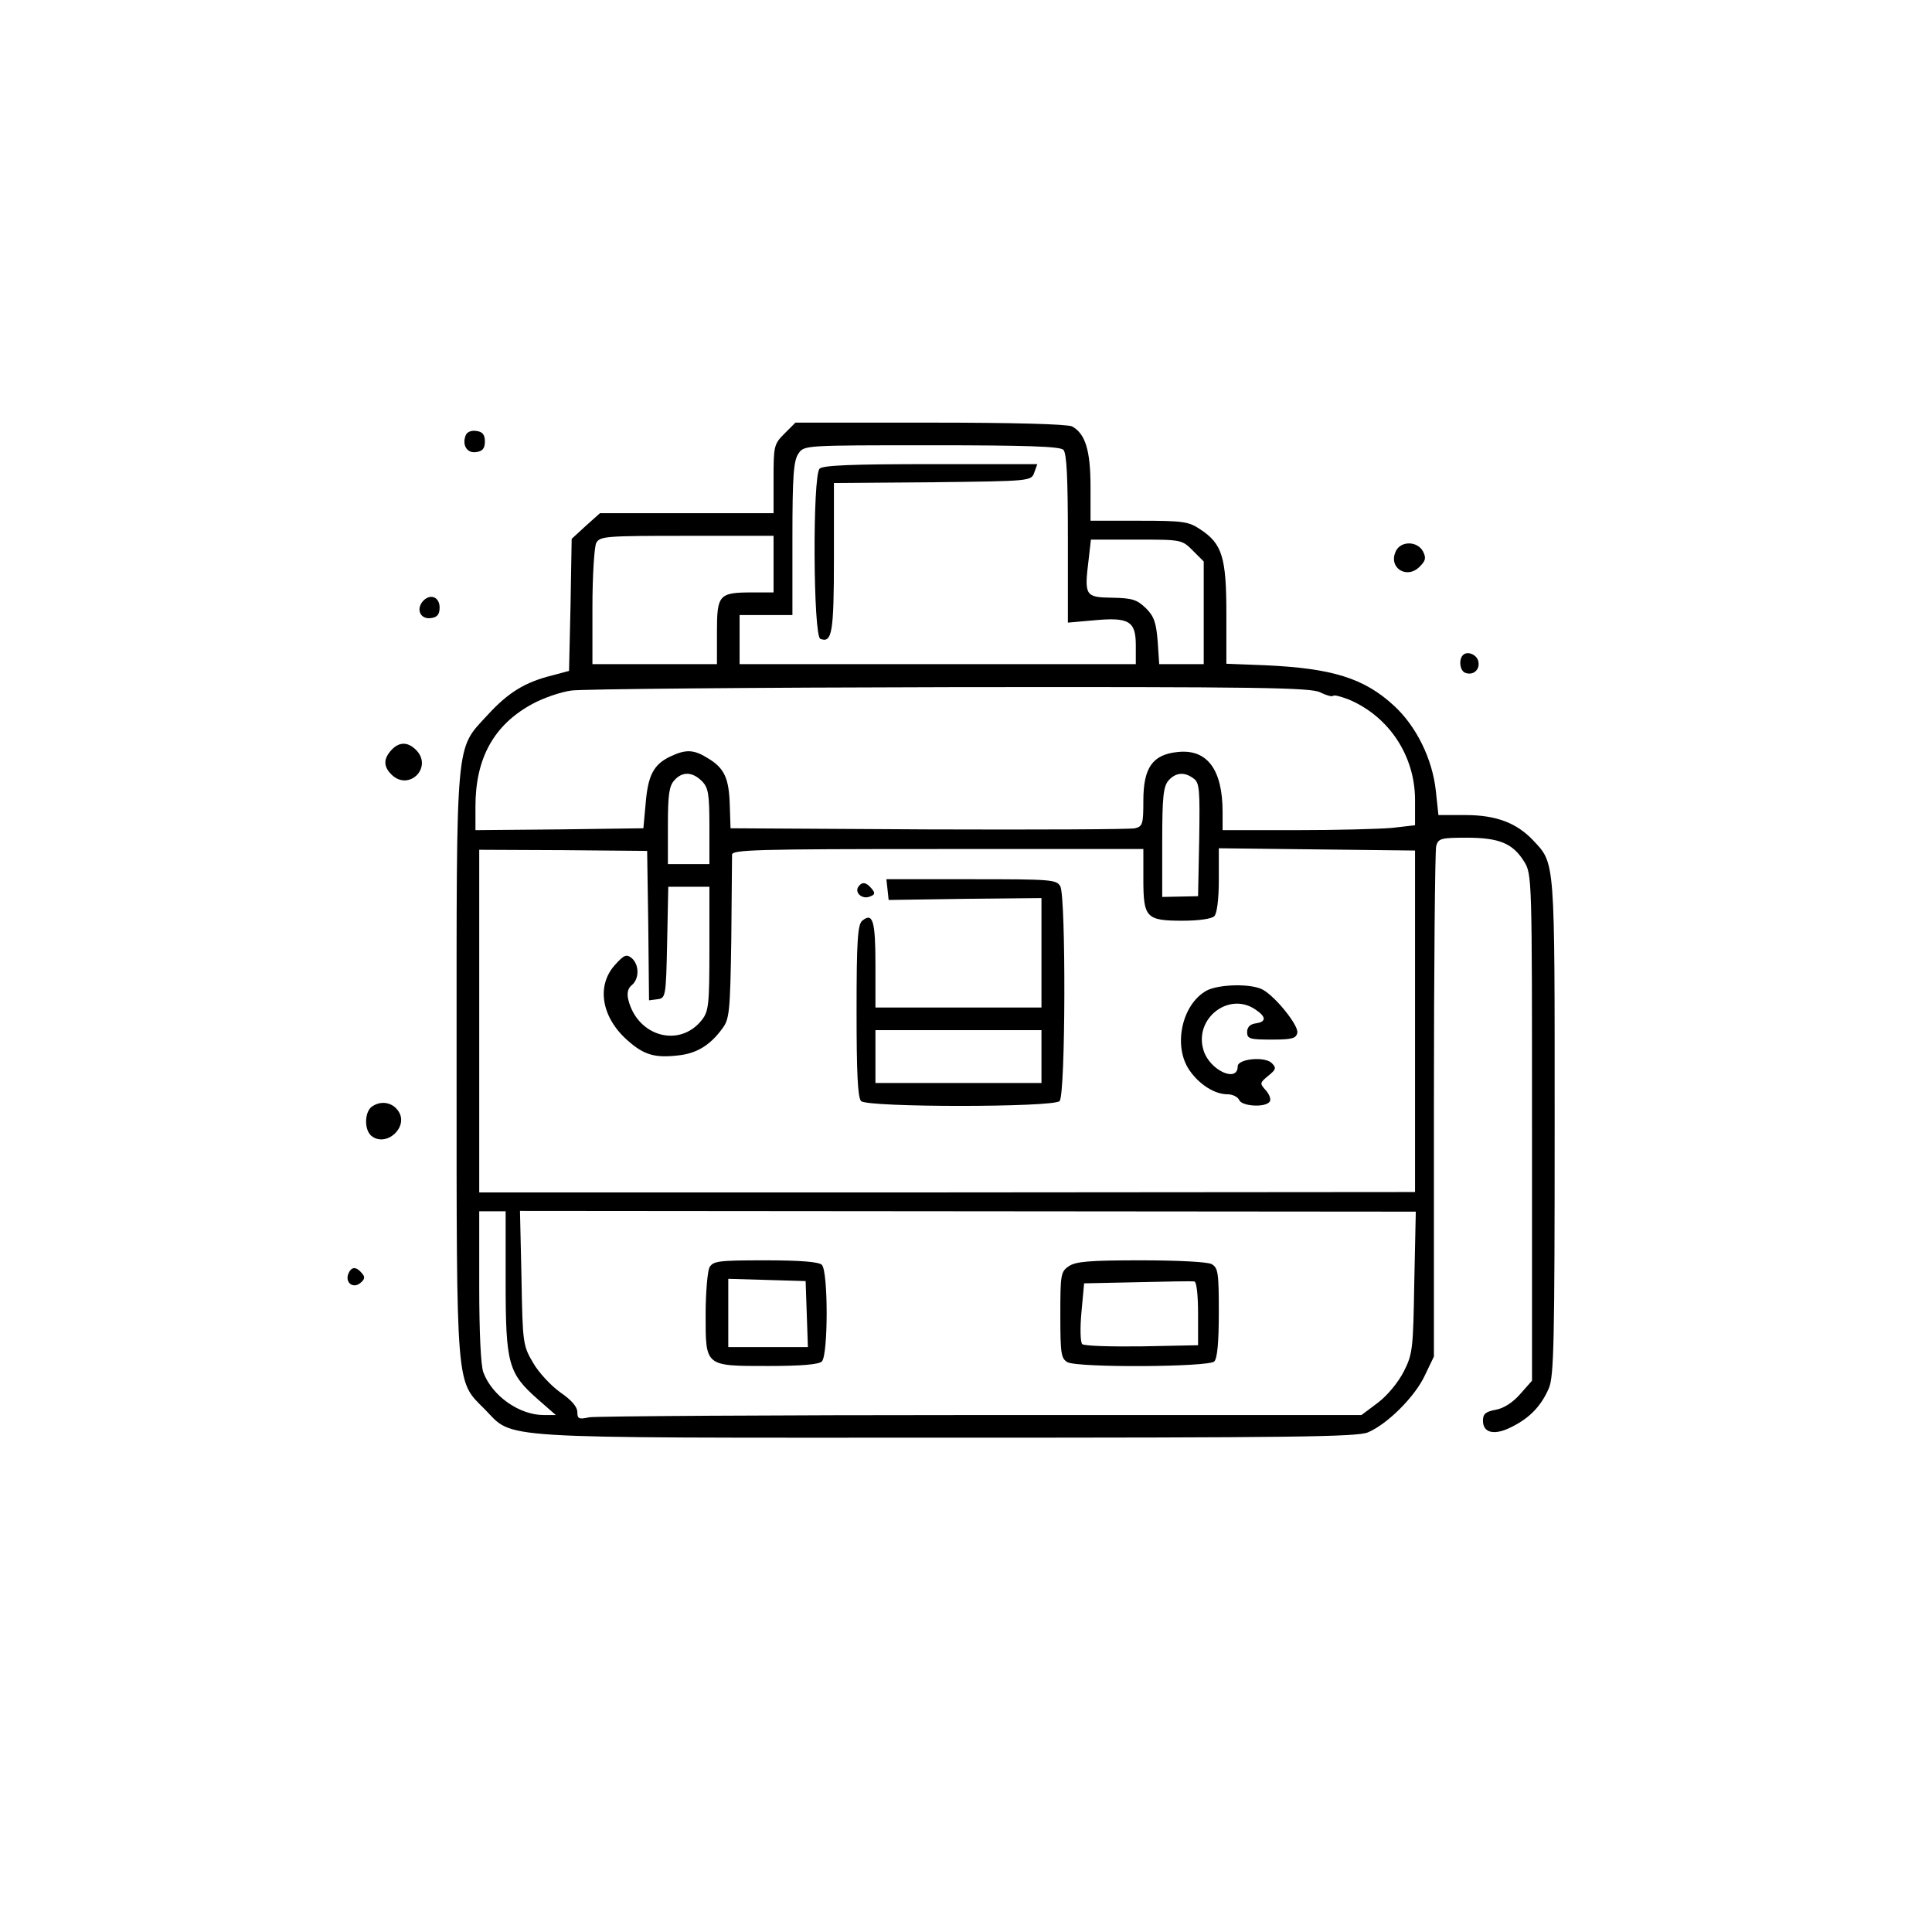
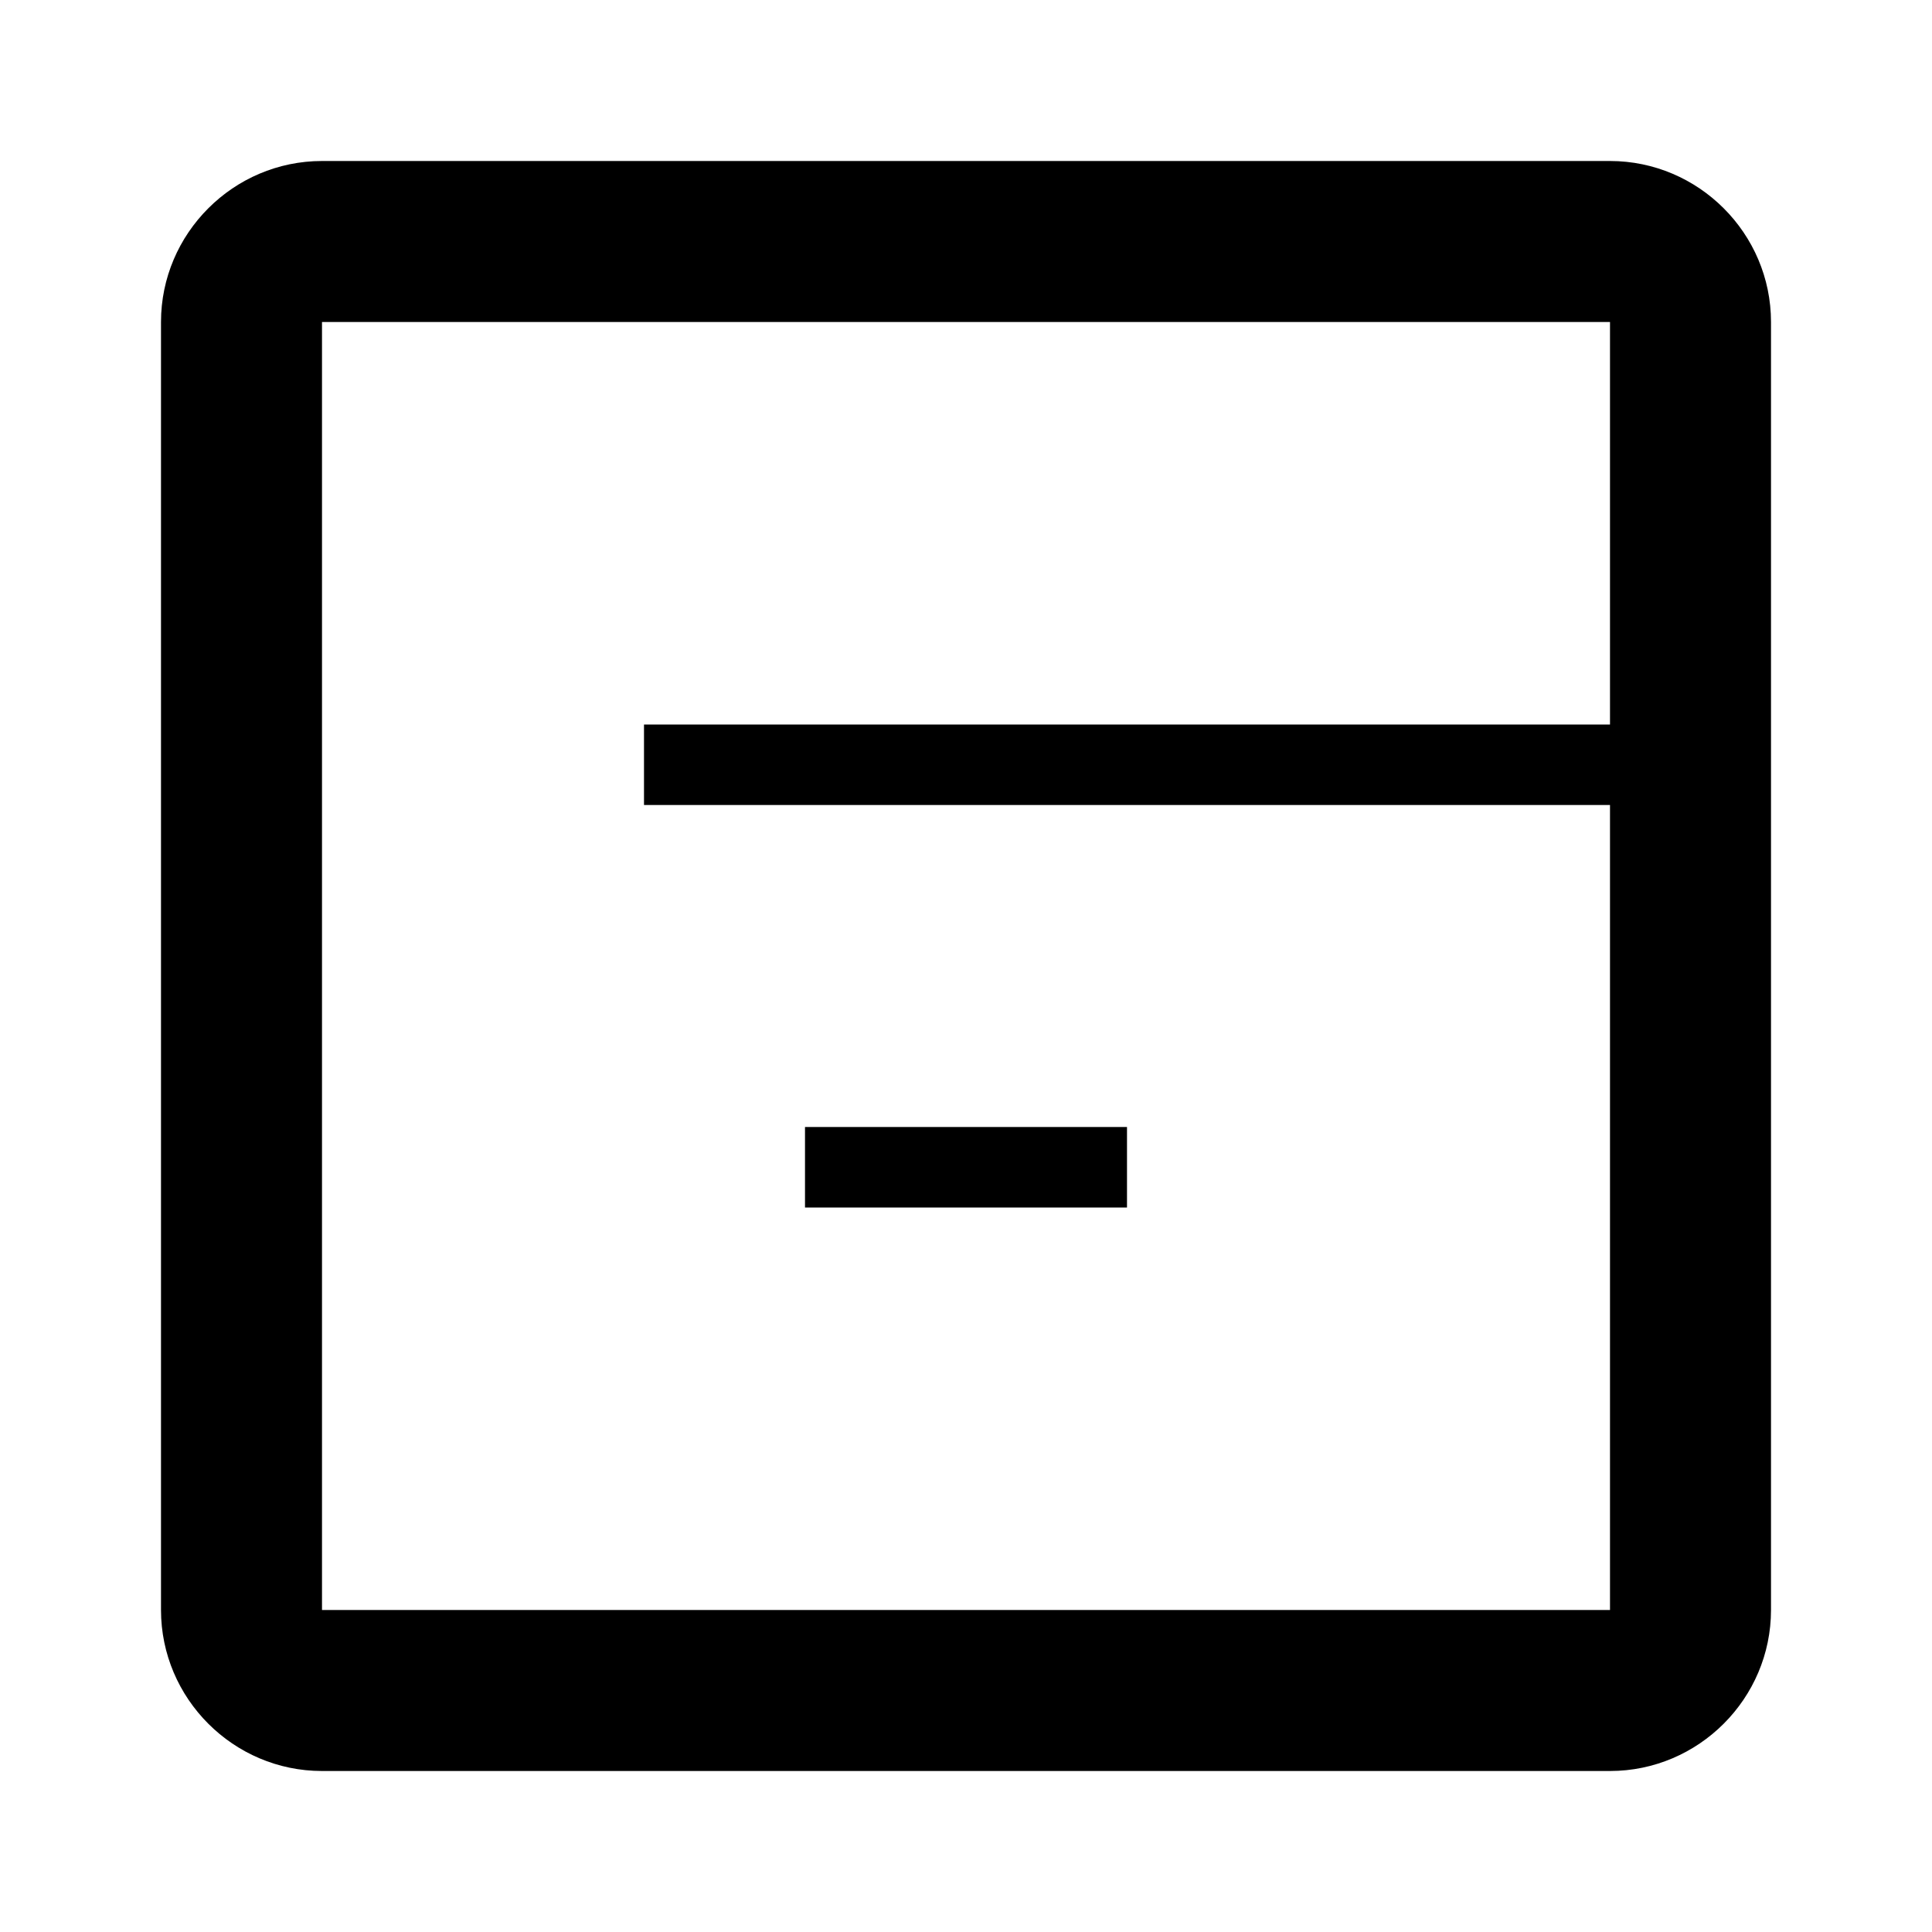
- <svg xmlns="http://www.w3.org/2000/svg" version="1.0" width="512pt" height="512pt" viewBox="0 0 512 512" preserveAspectRatio="xMidYMid meet">
-   <g transform="translate(0,512) scale(0.1,-0.1)" fill="#000000" stroke="none">
-     <path d="M2079 3971 c-28 -28 -29 -33 -29 -120 l0 -91 -230 0 -230 0 -38 -34 -37 -34 -3 -175 -4 -175 -45 -12 c-72 -18 -116 -45 -171 -105 -86 -94 -82 -49 -82 -925 0 -868 -2 -838 74 -914 80 -81 3 -76 1223 -76 915 0 1089 2 1118 14 52 22 125 95 151 151 l24 50 0 665 c0 366 3 675 6 688 6 20 12 22 81 22 86 0 122 -15 152 -63 21 -34 21 -42 21 -705 l0 -671 -31 -35 c-19 -22 -43 -38 -65 -42 -27 -5 -34 -11 -34 -29 0 -33 31 -40 77 -16 48 24 78 56 98 103 13 32 15 124 15 693 0 716 2 695 -58 759 -43 45 -97 66 -178 66 l-72 0 -7 65 c-9 83 -51 170 -111 225 -79 73 -164 99 -341 107 l-103 4 0 132 c0 150 -11 186 -69 224 -31 21 -46 23 -162 23 l-129 0 0 90 c0 97 -14 141 -49 160 -13 6 -151 10 -376 10 l-357 0 -29 -29z m739 -43 c9 -9 12 -75 12 -235 l0 -223 68 6 c94 9 112 -2 112 -66 l0 -50 -525 0 -525 0 0 65 0 65 70 0 70 0 0 203 c0 167 3 206 16 225 15 22 15 22 353 22 249 0 340 -3 349 -12z m-768 -303 l0 -75 -56 0 c-89 0 -94 -6 -94 -105 l0 -85 -165 0 -165 0 0 151 c0 84 5 159 10 170 10 18 24 19 240 19 l230 0 0 -75z m1111 36 l29 -29 0 -136 0 -136 -59 0 -59 0 -4 60 c-4 49 -9 66 -31 88 -24 23 -36 27 -90 28 -71 1 -74 5 -62 101 l6 53 120 0 c120 0 121 0 150 -29z m338 -376 c16 -8 31 -12 34 -9 3 3 21 -2 42 -10 106 -45 175 -149 175 -266 l0 -67 -61 -7 c-34 -3 -149 -6 -255 -6 l-194 0 0 48 c0 113 -41 168 -120 159 -66 -7 -90 -42 -90 -129 0 -62 -2 -68 -22 -73 -13 -3 -259 -4 -548 -3 l-524 3 -2 61 c-2 71 -14 98 -57 124 -38 24 -59 25 -101 5 -44 -21 -59 -50 -65 -125 l-6 -65 -222 -3 -223 -2 0 63 c0 128 49 216 150 271 29 16 75 32 104 36 28 4 480 8 1004 9 818 1 957 -1 981 -14z m-1639 -235 c17 -17 20 -33 20 -120 l0 -100 -55 0 -55 0 0 102 c0 80 3 105 17 120 21 24 48 23 73 -2z m1303 7 c16 -11 17 -30 15 -162 l-3 -150 -47 -1 -48 -1 0 145 c0 121 3 148 17 164 19 21 42 23 66 5z m-1445 -390 l2 -198 23 3 c21 3 22 7 25 151 l3 147 54 0 55 0 0 -164 c0 -149 -2 -166 -20 -189 -59 -75 -171 -44 -195 54 -4 17 -1 30 9 38 21 17 20 55 0 72 -14 11 -20 9 -45 -19 -49 -55 -35 -139 35 -200 43 -38 72 -46 133 -39 49 5 85 27 117 71 19 25 21 43 24 236 1 115 2 216 2 225 0 13 62 15 545 15 l545 0 0 -79 c0 -103 7 -111 104 -111 43 0 77 5 84 12 7 7 12 44 12 96 l0 84 260 -3 260 -3 0 -453 0 -452 -1240 -1 -1240 0 0 454 0 454 223 -1 222 -2 3 -198z m-378 -944 c0 -218 7 -242 85 -311 l48 -42 -32 0 c-65 0 -137 51 -160 113 -7 17 -11 111 -11 228 l0 199 35 0 35 0 0 -187z m2408 -1 c-3 -176 -4 -190 -28 -237 -15 -29 -43 -63 -68 -82 l-44 -33 -1008 0 c-554 0 -1022 -3 -1039 -6 -27 -6 -31 -4 -31 14 0 14 -16 32 -45 52 -24 17 -57 52 -72 78 -27 46 -28 51 -31 225 l-4 178 1187 -1 1187 -1 -4 -187z" />
-     <path d="M2172 3878 c-19 -19 -17 -444 2 -451 31 -12 36 16 36 215 l0 198 261 2 c261 3 262 3 270 26 l8 22 -282 0 c-207 0 -286 -3 -295 -12z" />
-     <path d="M2352 2763 l3 -28 203 3 202 2 0 -145 0 -145 -220 0 -220 0 0 114 c0 116 -7 139 -35 116 -12 -10 -15 -53 -15 -239 0 -163 3 -230 12 -239 17 -17 509 -17 526 0 16 16 17 540 2 569 -10 18 -23 19 -236 19 l-225 0 3 -27z m408 -443 l0 -70 -220 0 -220 0 0 70 0 70 220 0 220 0 0 -70z" />
-     <path d="M2274 2769 c-9 -16 12 -33 31 -25 14 5 15 9 5 21 -15 18 -26 19 -36 4z" />
-     <path d="M3198 2495 c-66 -36 -90 -147 -46 -211 26 -38 67 -64 101 -64 14 0 27 -7 31 -15 6 -17 71 -21 81 -4 4 5 -1 19 -10 29 -17 19 -17 20 6 39 21 17 22 21 9 34 -19 18 -90 11 -90 -9 0 -44 -73 -11 -90 41 -28 85 67 159 138 109 28 -19 28 -32 0 -36 -15 -2 -23 -10 -23 -23 0 -18 7 -20 65 -20 54 0 65 3 68 18 4 19 -57 95 -91 114 -30 17 -116 15 -149 -2z" />
-     <path d="M1880 1761 c-5 -11 -10 -67 -10 -124 0 -139 -3 -137 166 -137 88 0 134 4 142 12 17 17 17 239 0 256 -8 8 -56 12 -150 12 -126 0 -138 -2 -148 -19z m258 -123 l3 -88 -106 0 -105 0 0 90 0 91 103 -3 102 -3 3 -87z" />
-     <path d="M2832 1764 c-21 -14 -22 -23 -22 -129 0 -103 2 -115 19 -125 29 -15 374 -13 389 2 8 8 12 51 12 130 0 106 -2 118 -19 128 -11 6 -91 10 -188 10 -136 0 -173 -3 -191 -16z m343 -125 l0 -84 -149 -3 c-82 -1 -153 1 -158 6 -5 5 -6 43 -2 85 l7 76 141 3 c77 2 146 3 151 2 6 0 10 -36 10 -85z" />
-     <path d="M1234 3966 c-10 -26 4 -48 28 -44 17 2 23 10 23 28 0 18 -6 26 -23 28 -13 2 -25 -3 -28 -12z" />
-     <path d="M3700 3661 c-23 -44 27 -78 62 -43 16 16 18 23 9 41 -15 27 -57 28 -71 2z" />
-     <path d="M1120 3526 c-18 -22 -5 -48 22 -44 17 2 23 10 23 28 0 29 -26 38 -45 16z" />
-     <path d="M3877 3384 c-12 -12 -8 -42 6 -47 21 -8 39 8 35 29 -3 19 -29 30 -41 18z" />
-     <path d="M1037 3132 c-22 -24 -21 -45 3 -67 45 -40 105 20 65 65 -23 25 -47 25 -68 2z" />
-     <path d="M988 2189 c-22 -12 -24 -62 -4 -79 39 -32 100 23 72 65 -15 23 -44 29 -68 14z" />
-     <path d="M923 1744 c-9 -23 13 -40 32 -24 12 10 13 16 4 26 -15 18 -28 18 -36 -2z" />
-   </g>
+ <svg xmlns="http://www.w3.org/2000/svg" width="24" height="24" viewBox="0 0 24 24">
+   <path d="M4 2h16c1.1 0 2 .9 2 2v16c0 1.1-.9 2-2 2H4c-1.1 0-2-.9-2-2V4c0-1.1.9-2 2-2zm0 2v16h16V4H4zm6 11h4v-1h-4v1zm-2-5h12v-1H8v1z" fill="currentColor" />
</svg>
